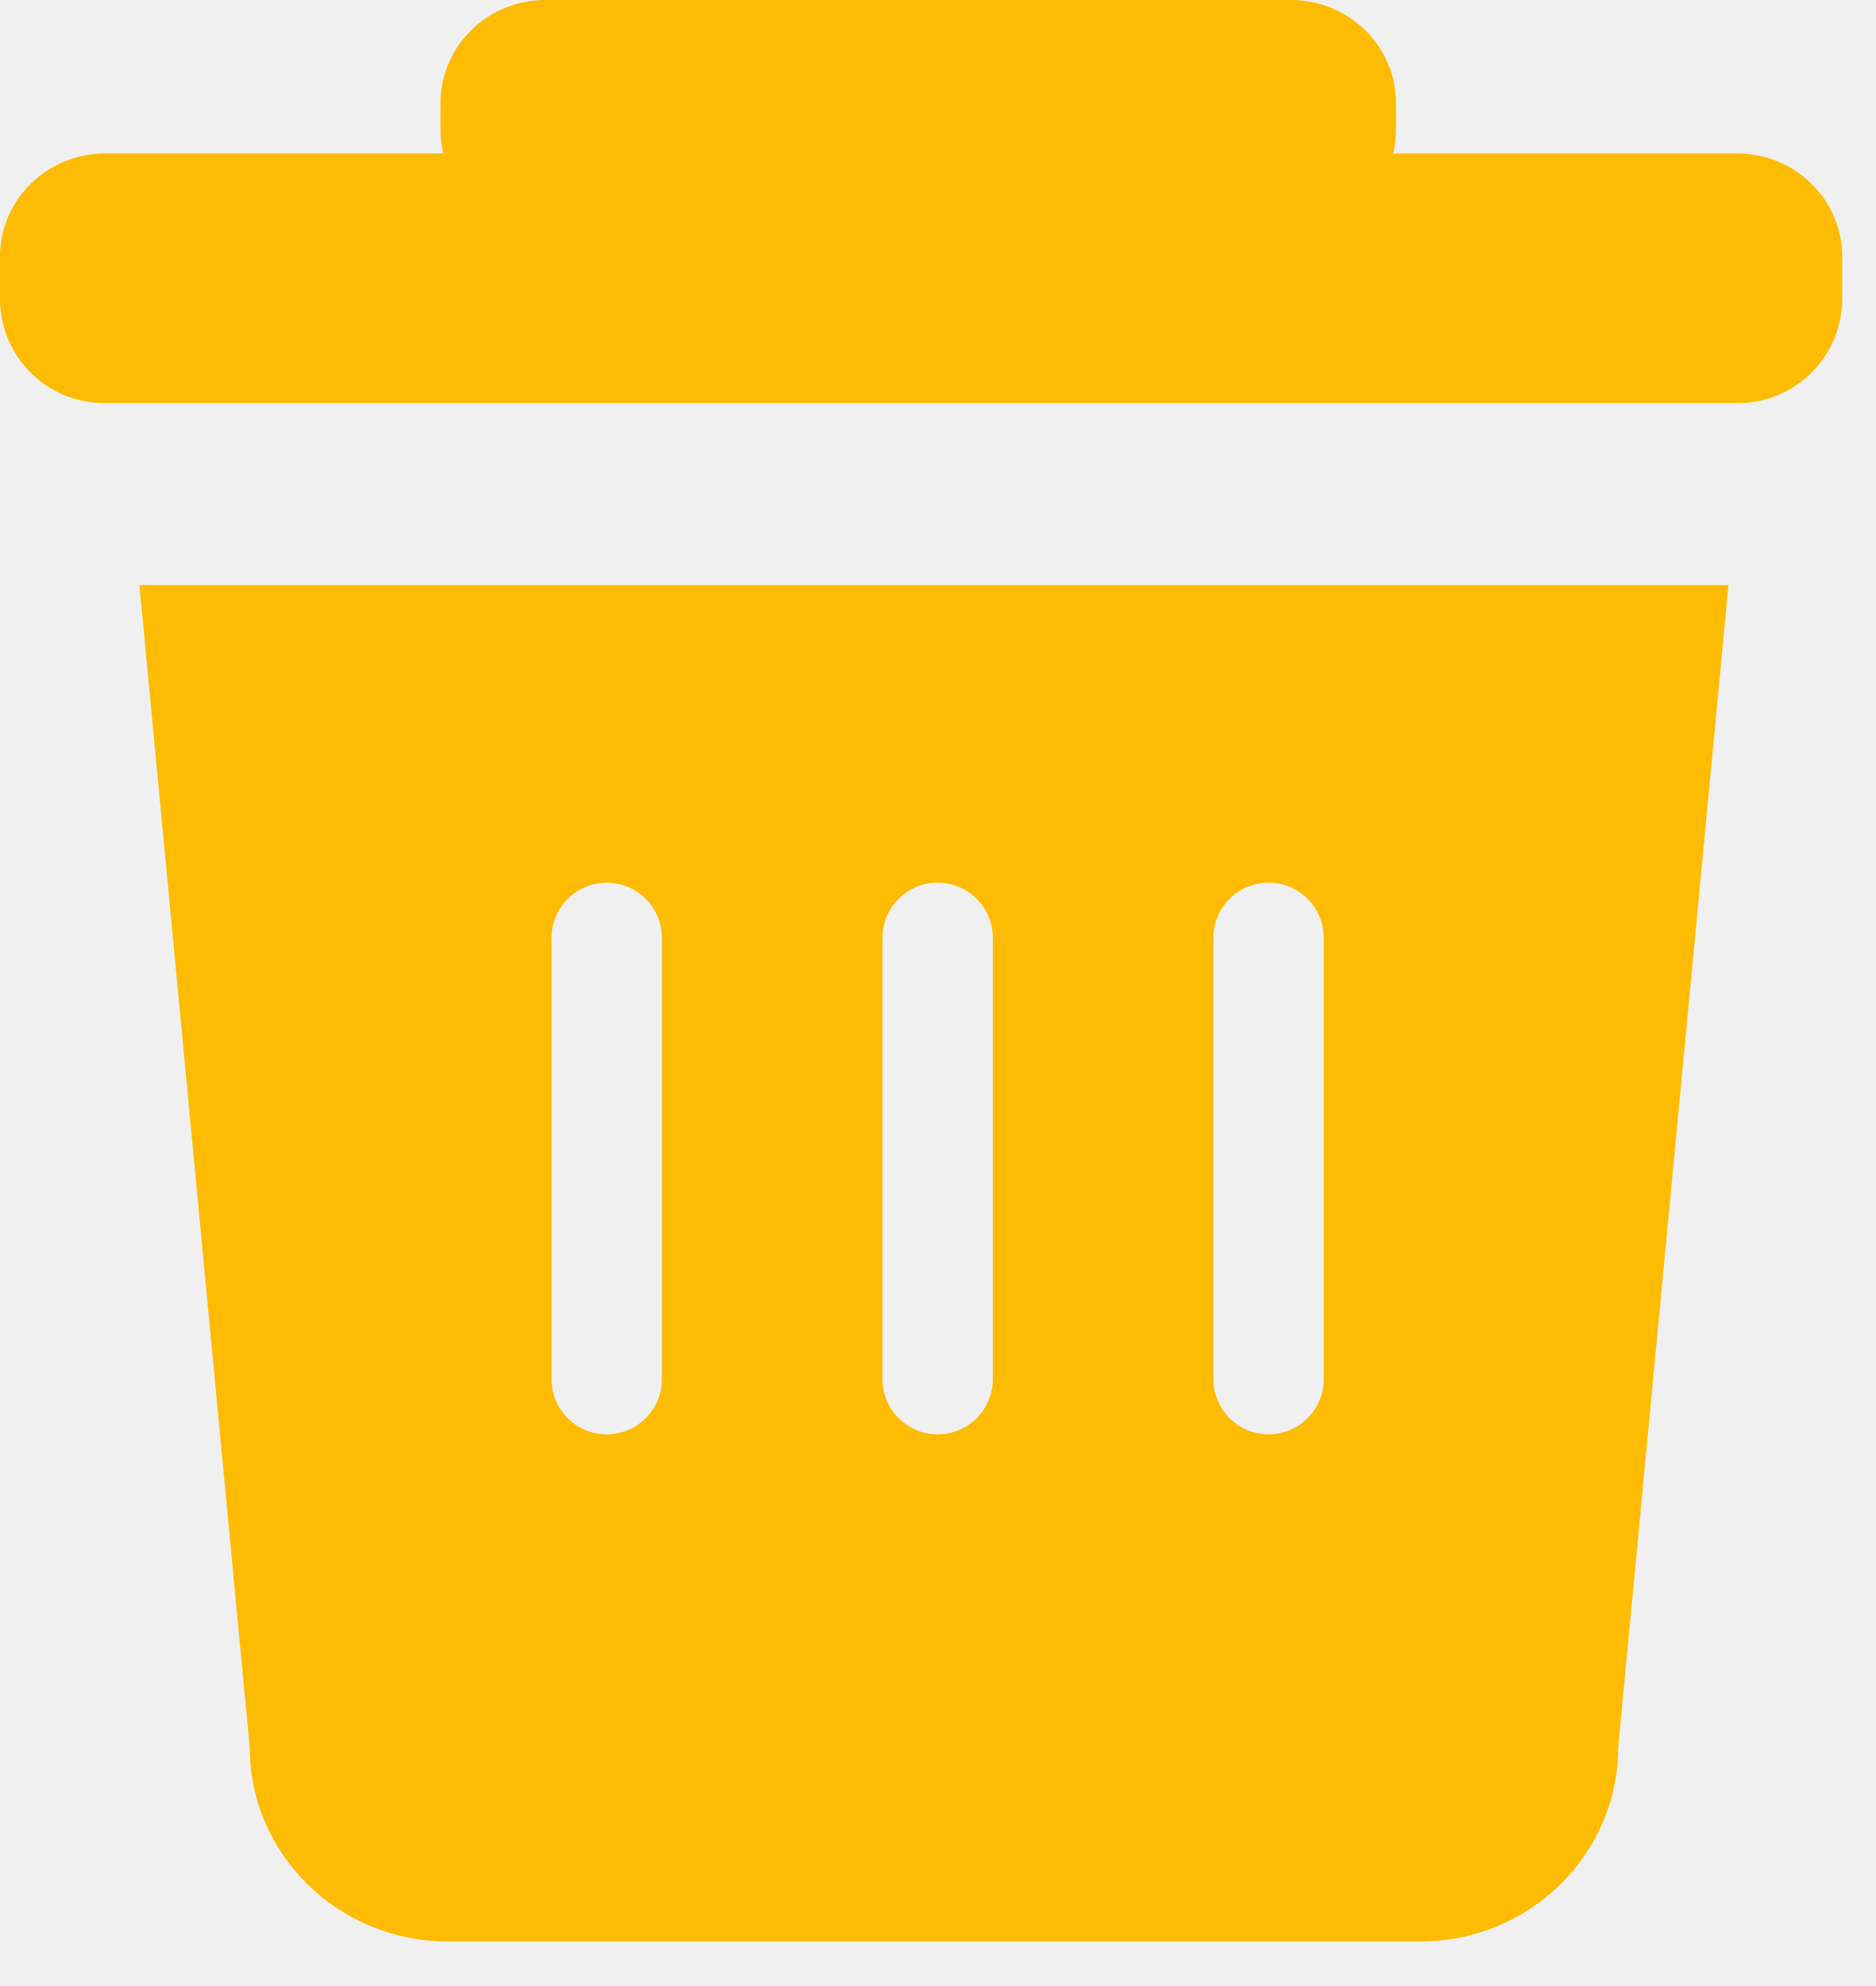
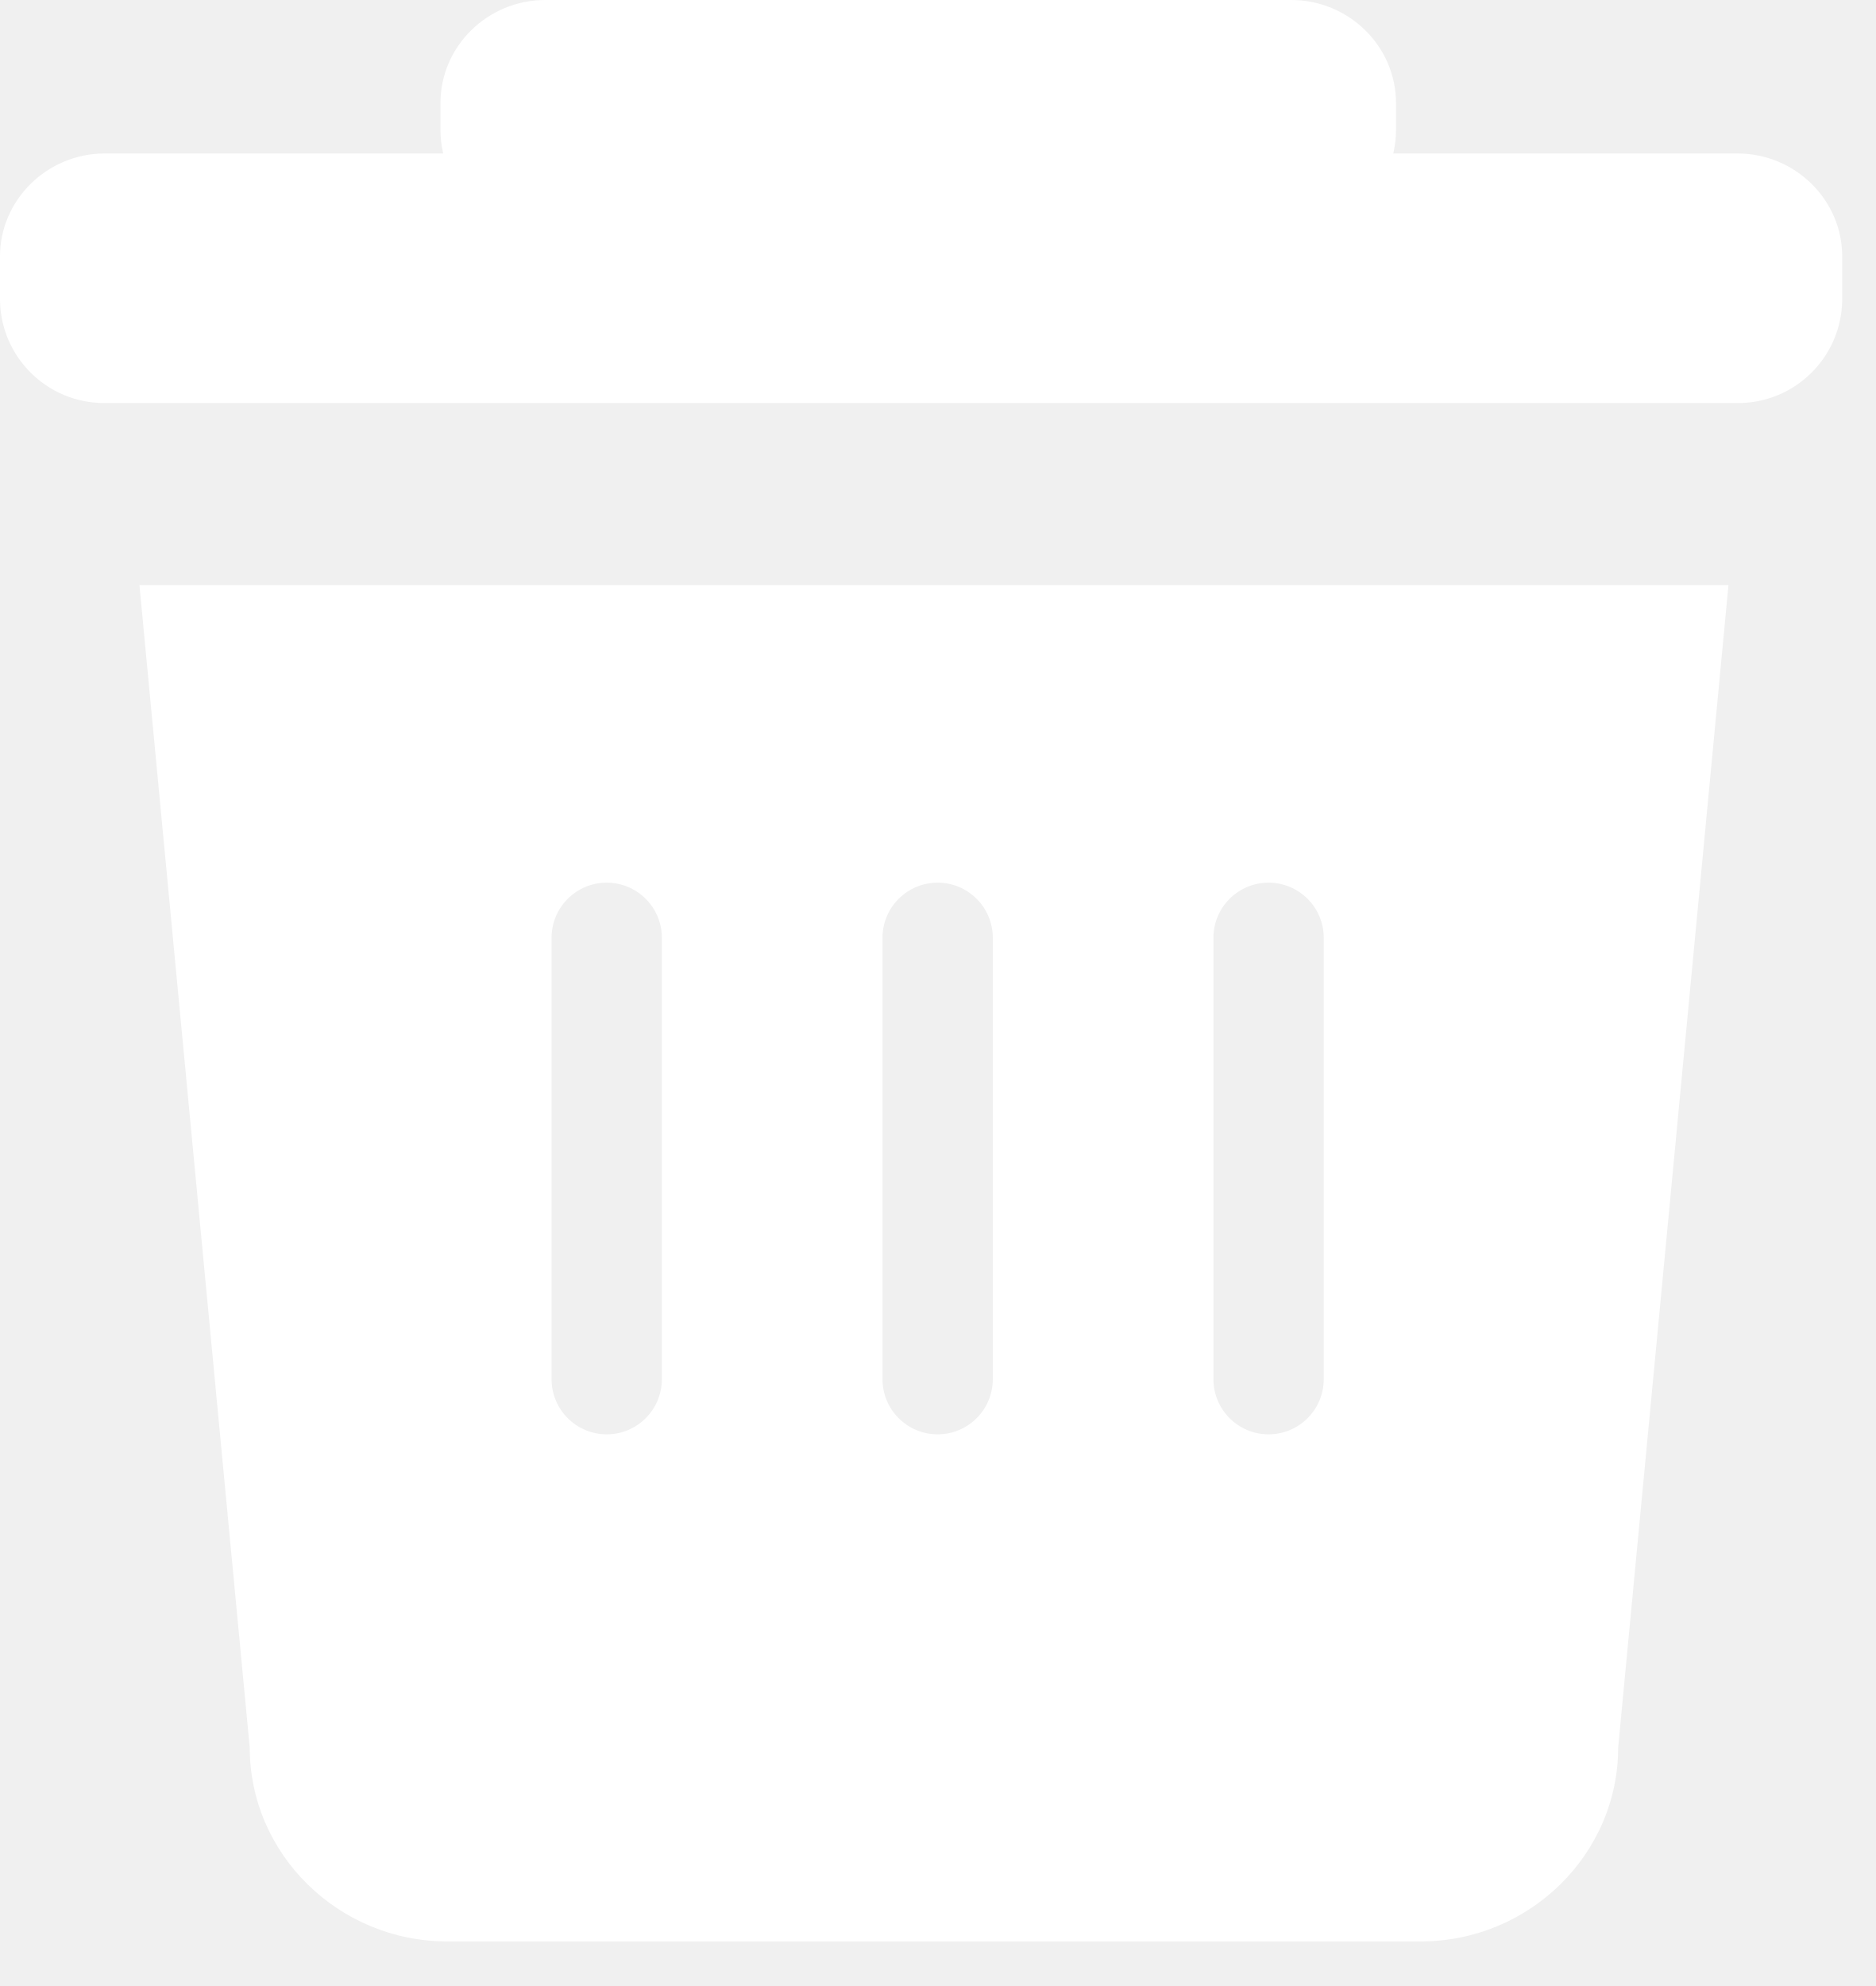
<svg xmlns="http://www.w3.org/2000/svg" width="17" height="18">
-   <g fill="#fdbc03" fill-rule="evenodd">
+   <g fill="#ffffff" fill-rule="evenodd">
    <path d="M1.264 5.303h14.405l-1 10.537c0 .966-.805 1.756-1.79 1.756H4.054c-.984 0-1.79-.79-1.79-1.756l-1-10.537zM5.5 8a.5.5 0 0 0-.5.5v4a.5.5 0 1 0 1 0v-4a.5.5 0 0 0-.5-.5zm3 0a.5.5 0 0 0-.5.5v4a.5.5 0 1 0 1 0v-4a.5.5 0 0 0-.5-.5zm3 0a.5.5 0 0 0-.5.5v4a.5.5 0 1 0 1 0v-4a.5.5 0 0 0-.5-.5zM15.75 3.653H.95A.945.945 0 0 1 0 2.72v-.396c0-.513.428-.933.95-.933h14.8c.523 0 .95.42.95.933v.396a.945.945 0 0 1-.95.933" />
    <path d="M11.705 2.12H4.943a.945.945 0 0 1-.95-.932V.933c0-.513.427-.933.95-.933h6.762c.523 0 .95.42.95.933v.255a.945.945 0 0 1-.95.933" />
  </g>
</svg>
